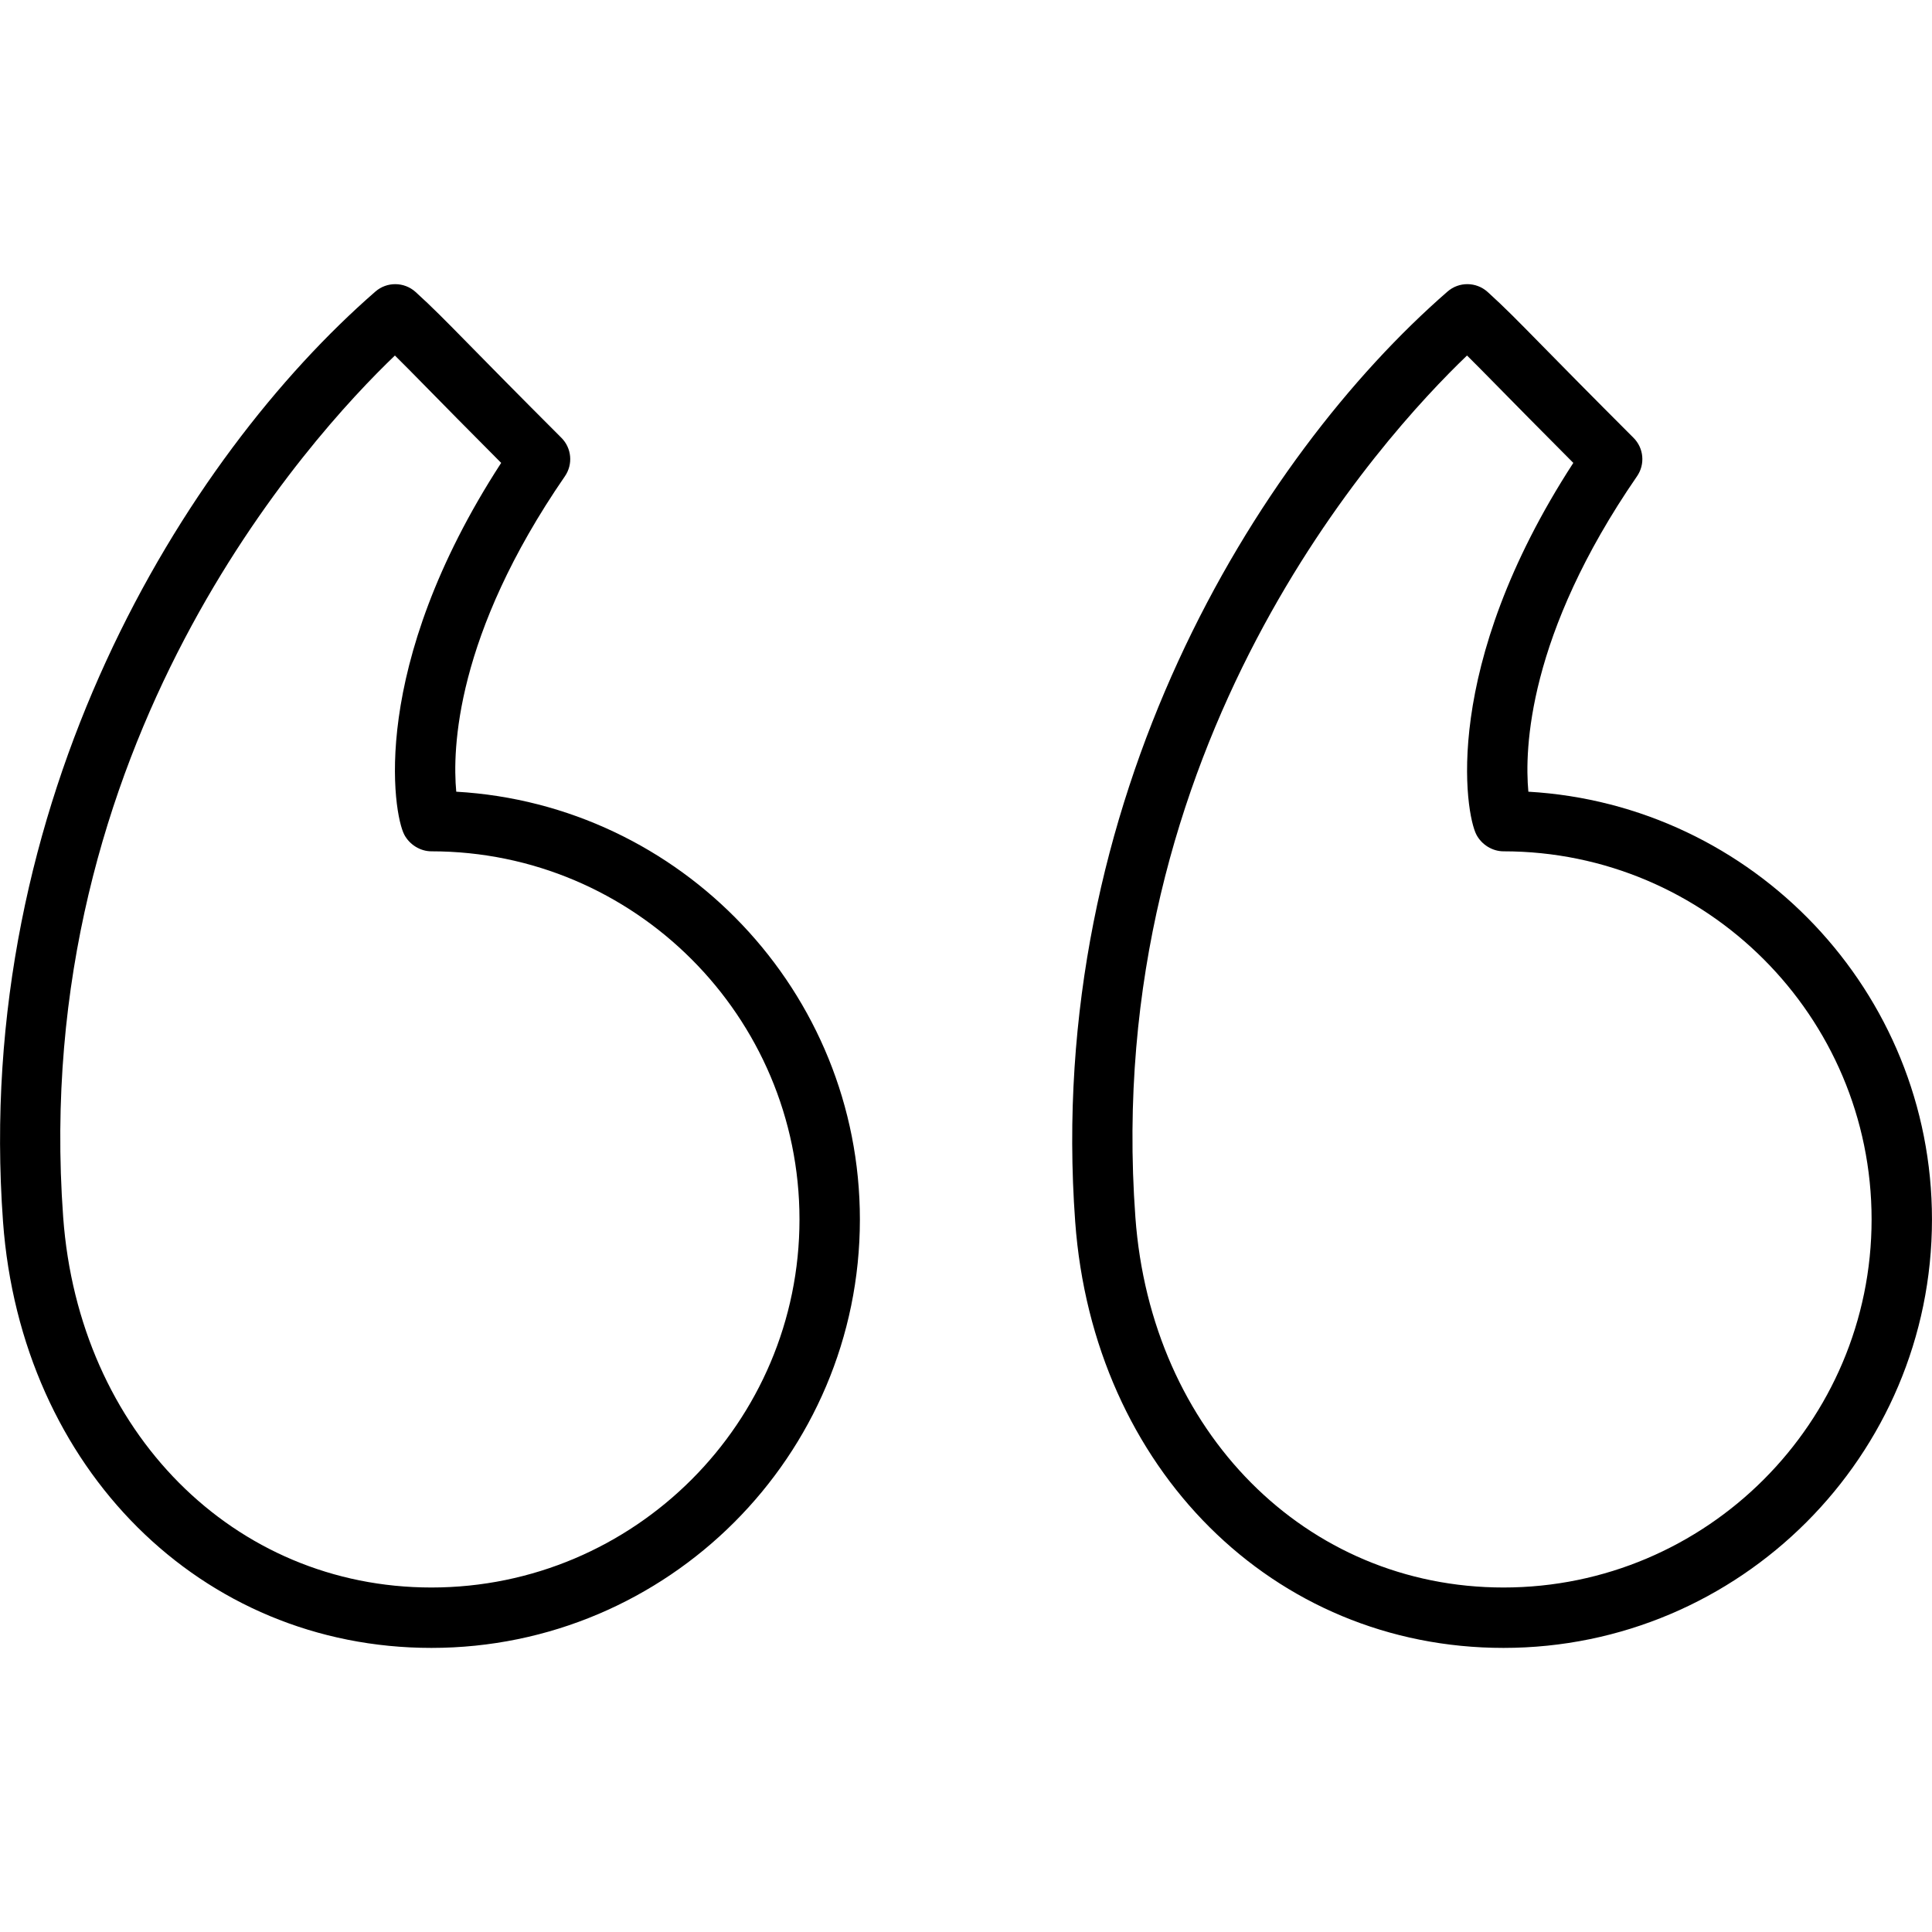
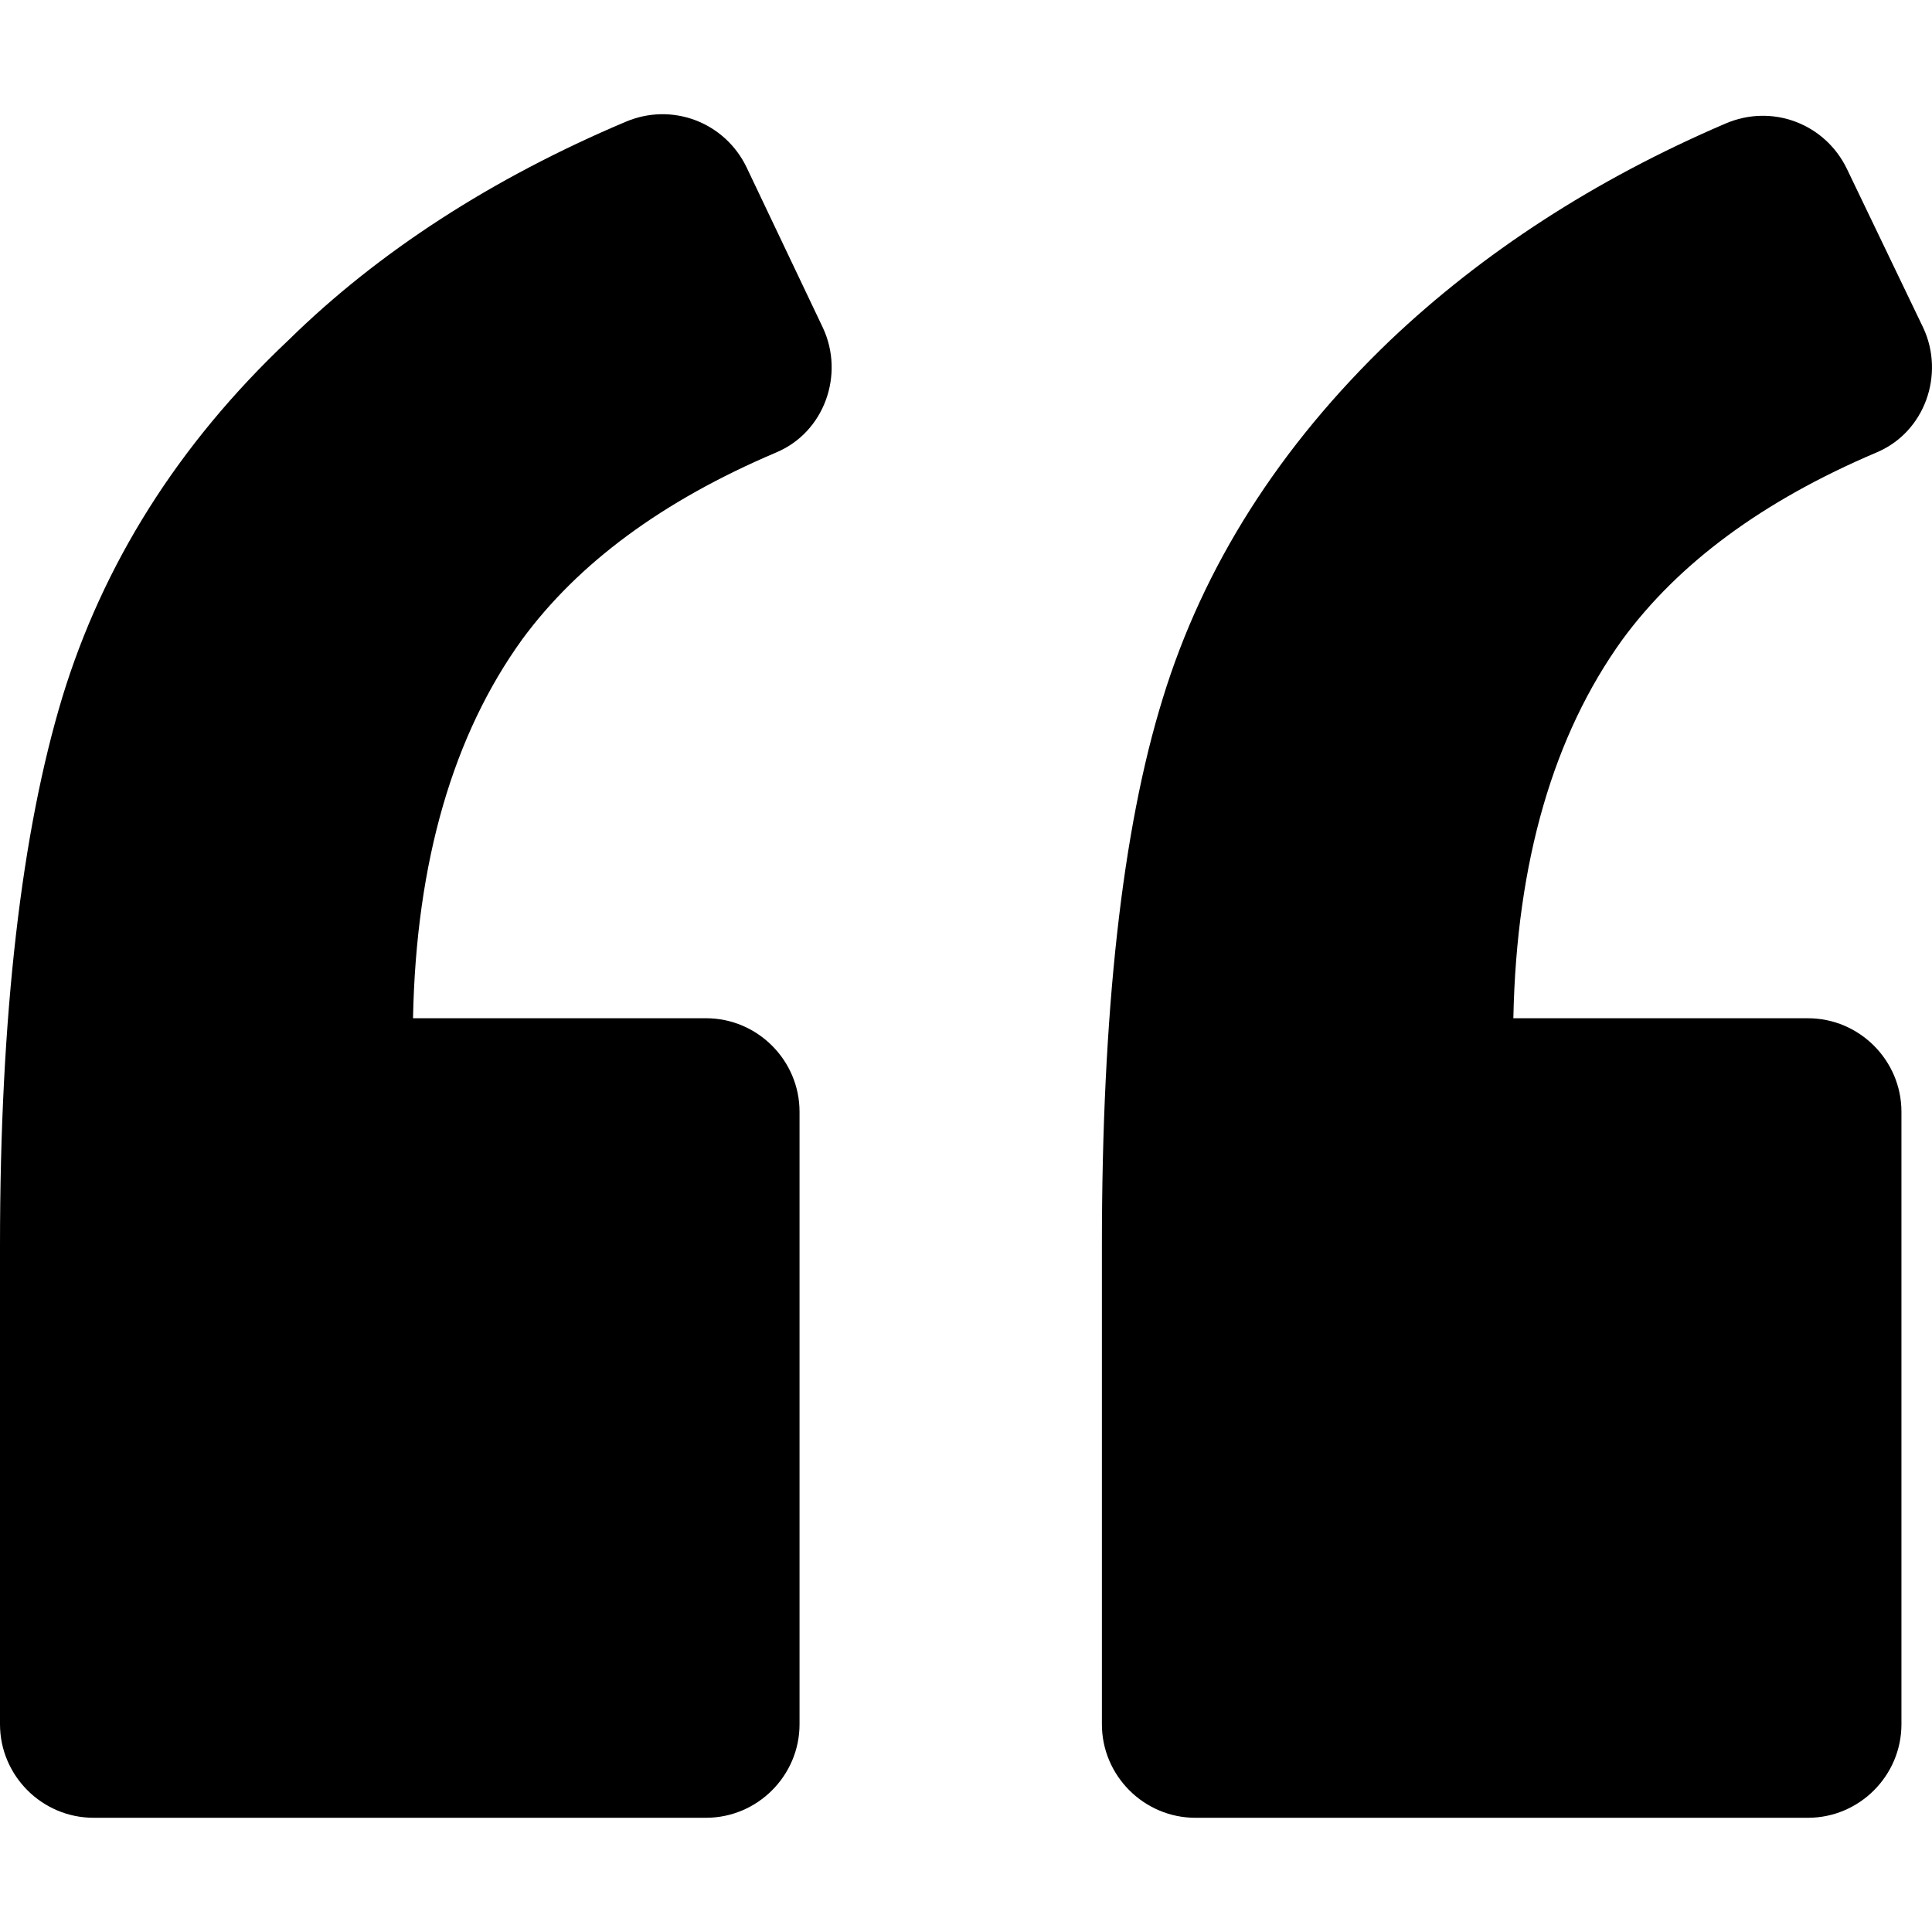
- <svg xmlns="http://www.w3.org/2000/svg" version="1.1" id="Layer_1" x="0px" y="0px" viewBox="0 0 64 64" enable-background="new 0 0 64 64" xml:space="preserve">
-   <g id="Quotemarks-left">
-     <path d="M50.629,26.226c-0.129-1.393-0.03-5.182,3.599-10.449   c0.275-0.398,0.225-0.934-0.116-1.274c-1.48-1.479-2.396-2.413-3.038-3.066   c-0.845-0.861-1.231-1.254-1.795-1.766c-0.377-0.339-0.947-0.345-1.328-0.013   c-6.325,5.504-13.351,16.877-12.334,30.811   c0.596,8.182,6.563,14.12,14.189,14.12c7.826,0,14.193-6.366,14.193-14.192   C63.999,32.846,58.074,26.654,50.629,26.226z M49.806,52.588   c-6.549,0-11.677-5.158-12.195-12.265c0,0,0,0,0-0.001   c-1.144-15.671,8.172-25.85,10.986-28.545c0.274,0.271,0.588,0.589,1.05,1.059   c0.557,0.566,1.318,1.342,2.471,2.498c-4.405,6.787-3.574,11.623-3.21,12.316   c0.173,0.329,0.527,0.551,0.898,0.551c6.724,0,12.193,5.47,12.193,12.193   C61.999,47.118,56.53,52.588,49.806,52.588z" />
-     <path d="M15.114,26.226c-0.13-1.39-0.034-5.175,3.599-10.449   c0.274-0.398,0.225-0.934-0.116-1.274c-1.477-1.477-2.392-2.409-3.033-3.062   c-0.848-0.863-1.234-1.257-1.799-1.77c-0.377-0.339-0.947-0.344-1.328-0.014   c-6.325,5.504-13.352,16.875-12.337,30.812v0.001   c0.598,8.181,6.566,14.119,14.192,14.119c7.826,0,14.193-6.366,14.193-14.192   C28.485,32.845,22.559,26.652,15.114,26.226z M14.291,52.588   c-6.548,0-11.679-5.158-12.198-12.266v0.001   c-1.141-15.675,8.175-25.852,10.989-28.546c0.275,0.271,0.59,0.591,1.053,1.062   c0.556,0.566,1.316,1.341,2.467,2.495c-4.405,6.788-3.574,11.623-3.21,12.315   c0.173,0.329,0.528,0.552,0.899,0.552c6.724,0,12.193,5.47,12.193,12.193   C26.485,47.118,21.015,52.588,14.291,52.588z" />
+ <svg xmlns="http://www.w3.org/2000/svg" version="1.1" id="Capa_1" x="0px" y="0px" width="123.961px" height="123.961px" viewBox="0 0 123.961 123.961" style="enable-background:new 0 0 123.961 123.961;" xml:space="preserve">
+   <g>
+     <path d="M49.8,29.032c3.1-1.3,4.4-5,3-8l-4.9-10.3c-1.4-2.899-4.8-4.2-7.8-2.899c-8.5,3.6-15.8,8.3-21.6,14   C11.4,28.532,6.6,36.232,4,44.732c-2.6,8.601-4,20.3-4,35.2v30.7c0,3.3,2.7,6,6,6h39.3c3.3,0,6-2.7,6-6v-39.3c0-3.301-2.7-6-6-6   H26.5c0.2-10.101,2.6-18.2,7-24.301C37.1,36.133,42.5,32.133,49.8,29.032z" />
+     <path d="M120.4,29.032c3.1-1.3,4.399-5,3-8l-4.9-10.199c-1.4-2.9-4.8-4.2-7.8-2.9c-8.4,3.6-15.601,8.3-21.5,13.9   c-7.101,6.8-12,14.5-14.601,23c-2.6,8.399-3.899,20.1-3.899,35.1v30.7c0,3.3,2.7,6,6,6H116c3.3,0,6-2.7,6-6v-39.3   c0-3.301-2.7-6-6-6H97.1c0.2-10.101,2.601-18.2,7-24.301C107.7,36.133,113.1,32.133,120.4,29.032z" />
  </g>
  <g>
</g>
  <g>
</g>
  <g>
</g>
  <g>
</g>
  <g>
</g>
  <g>
</g>
  <g>
</g>
  <g>
</g>
  <g>
</g>
  <g>
</g>
  <g>
</g>
  <g>
</g>
  <g>
</g>
  <g>
</g>
  <g>
</g>
</svg>
